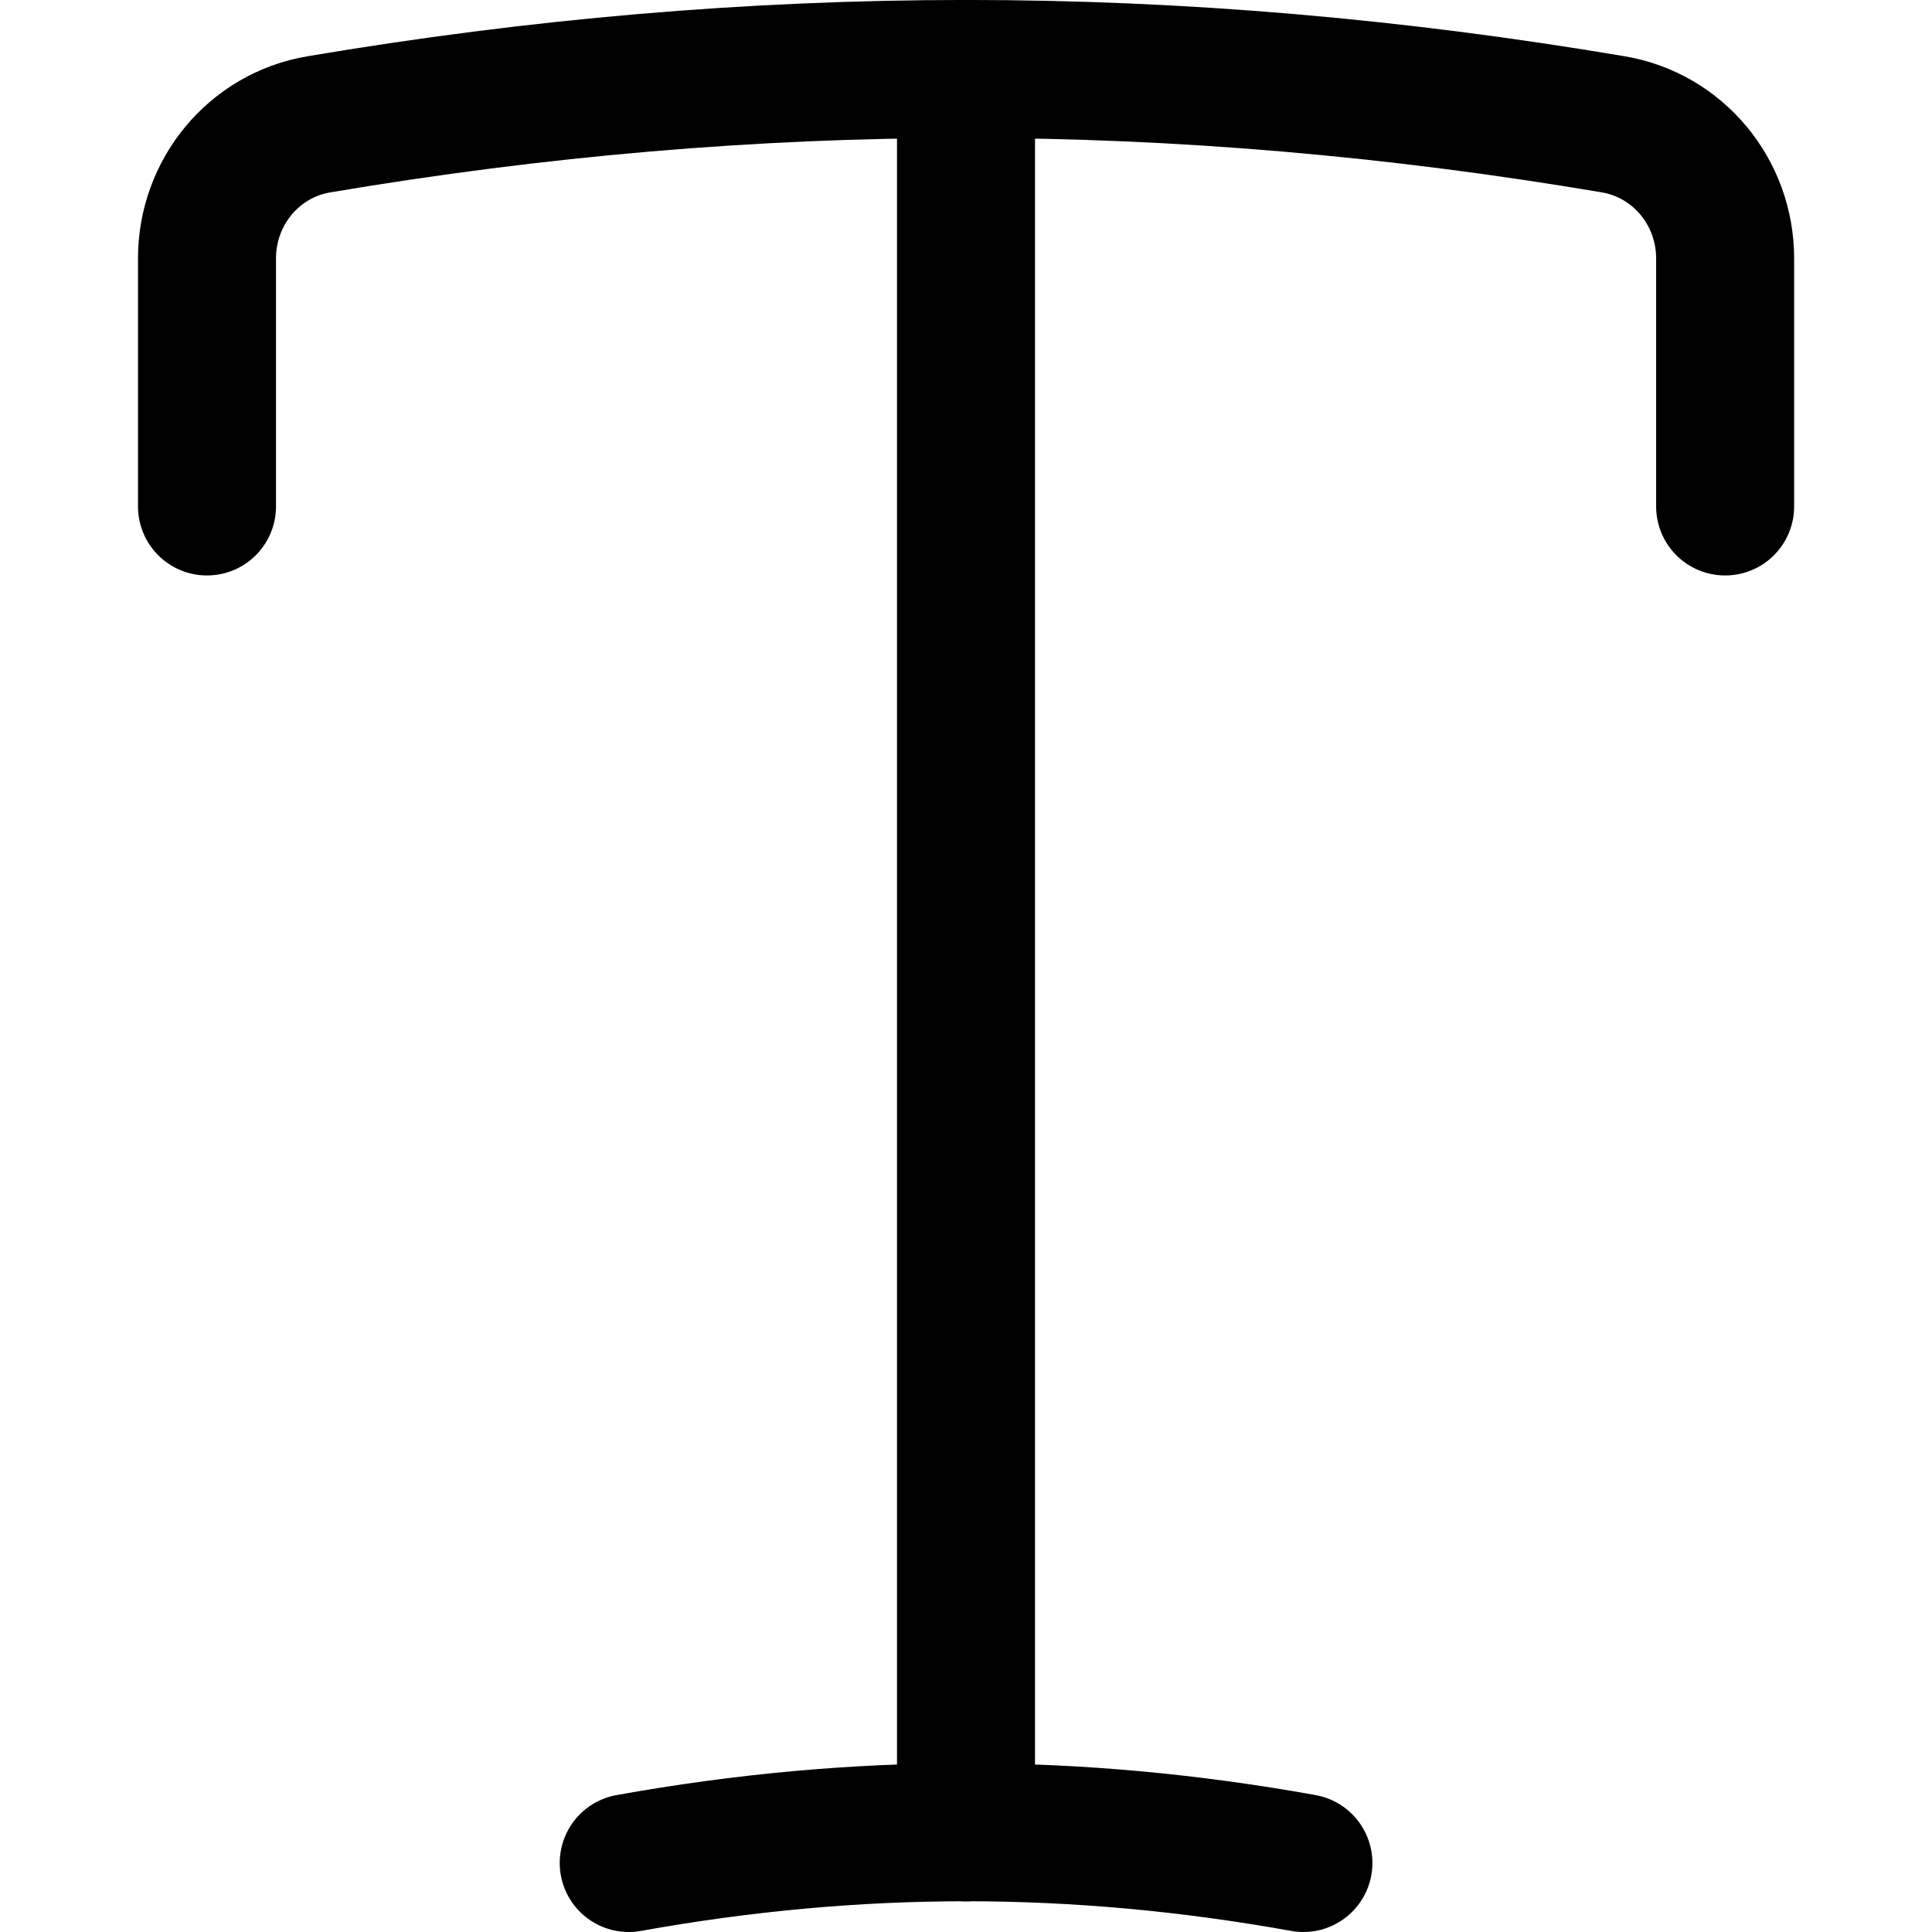
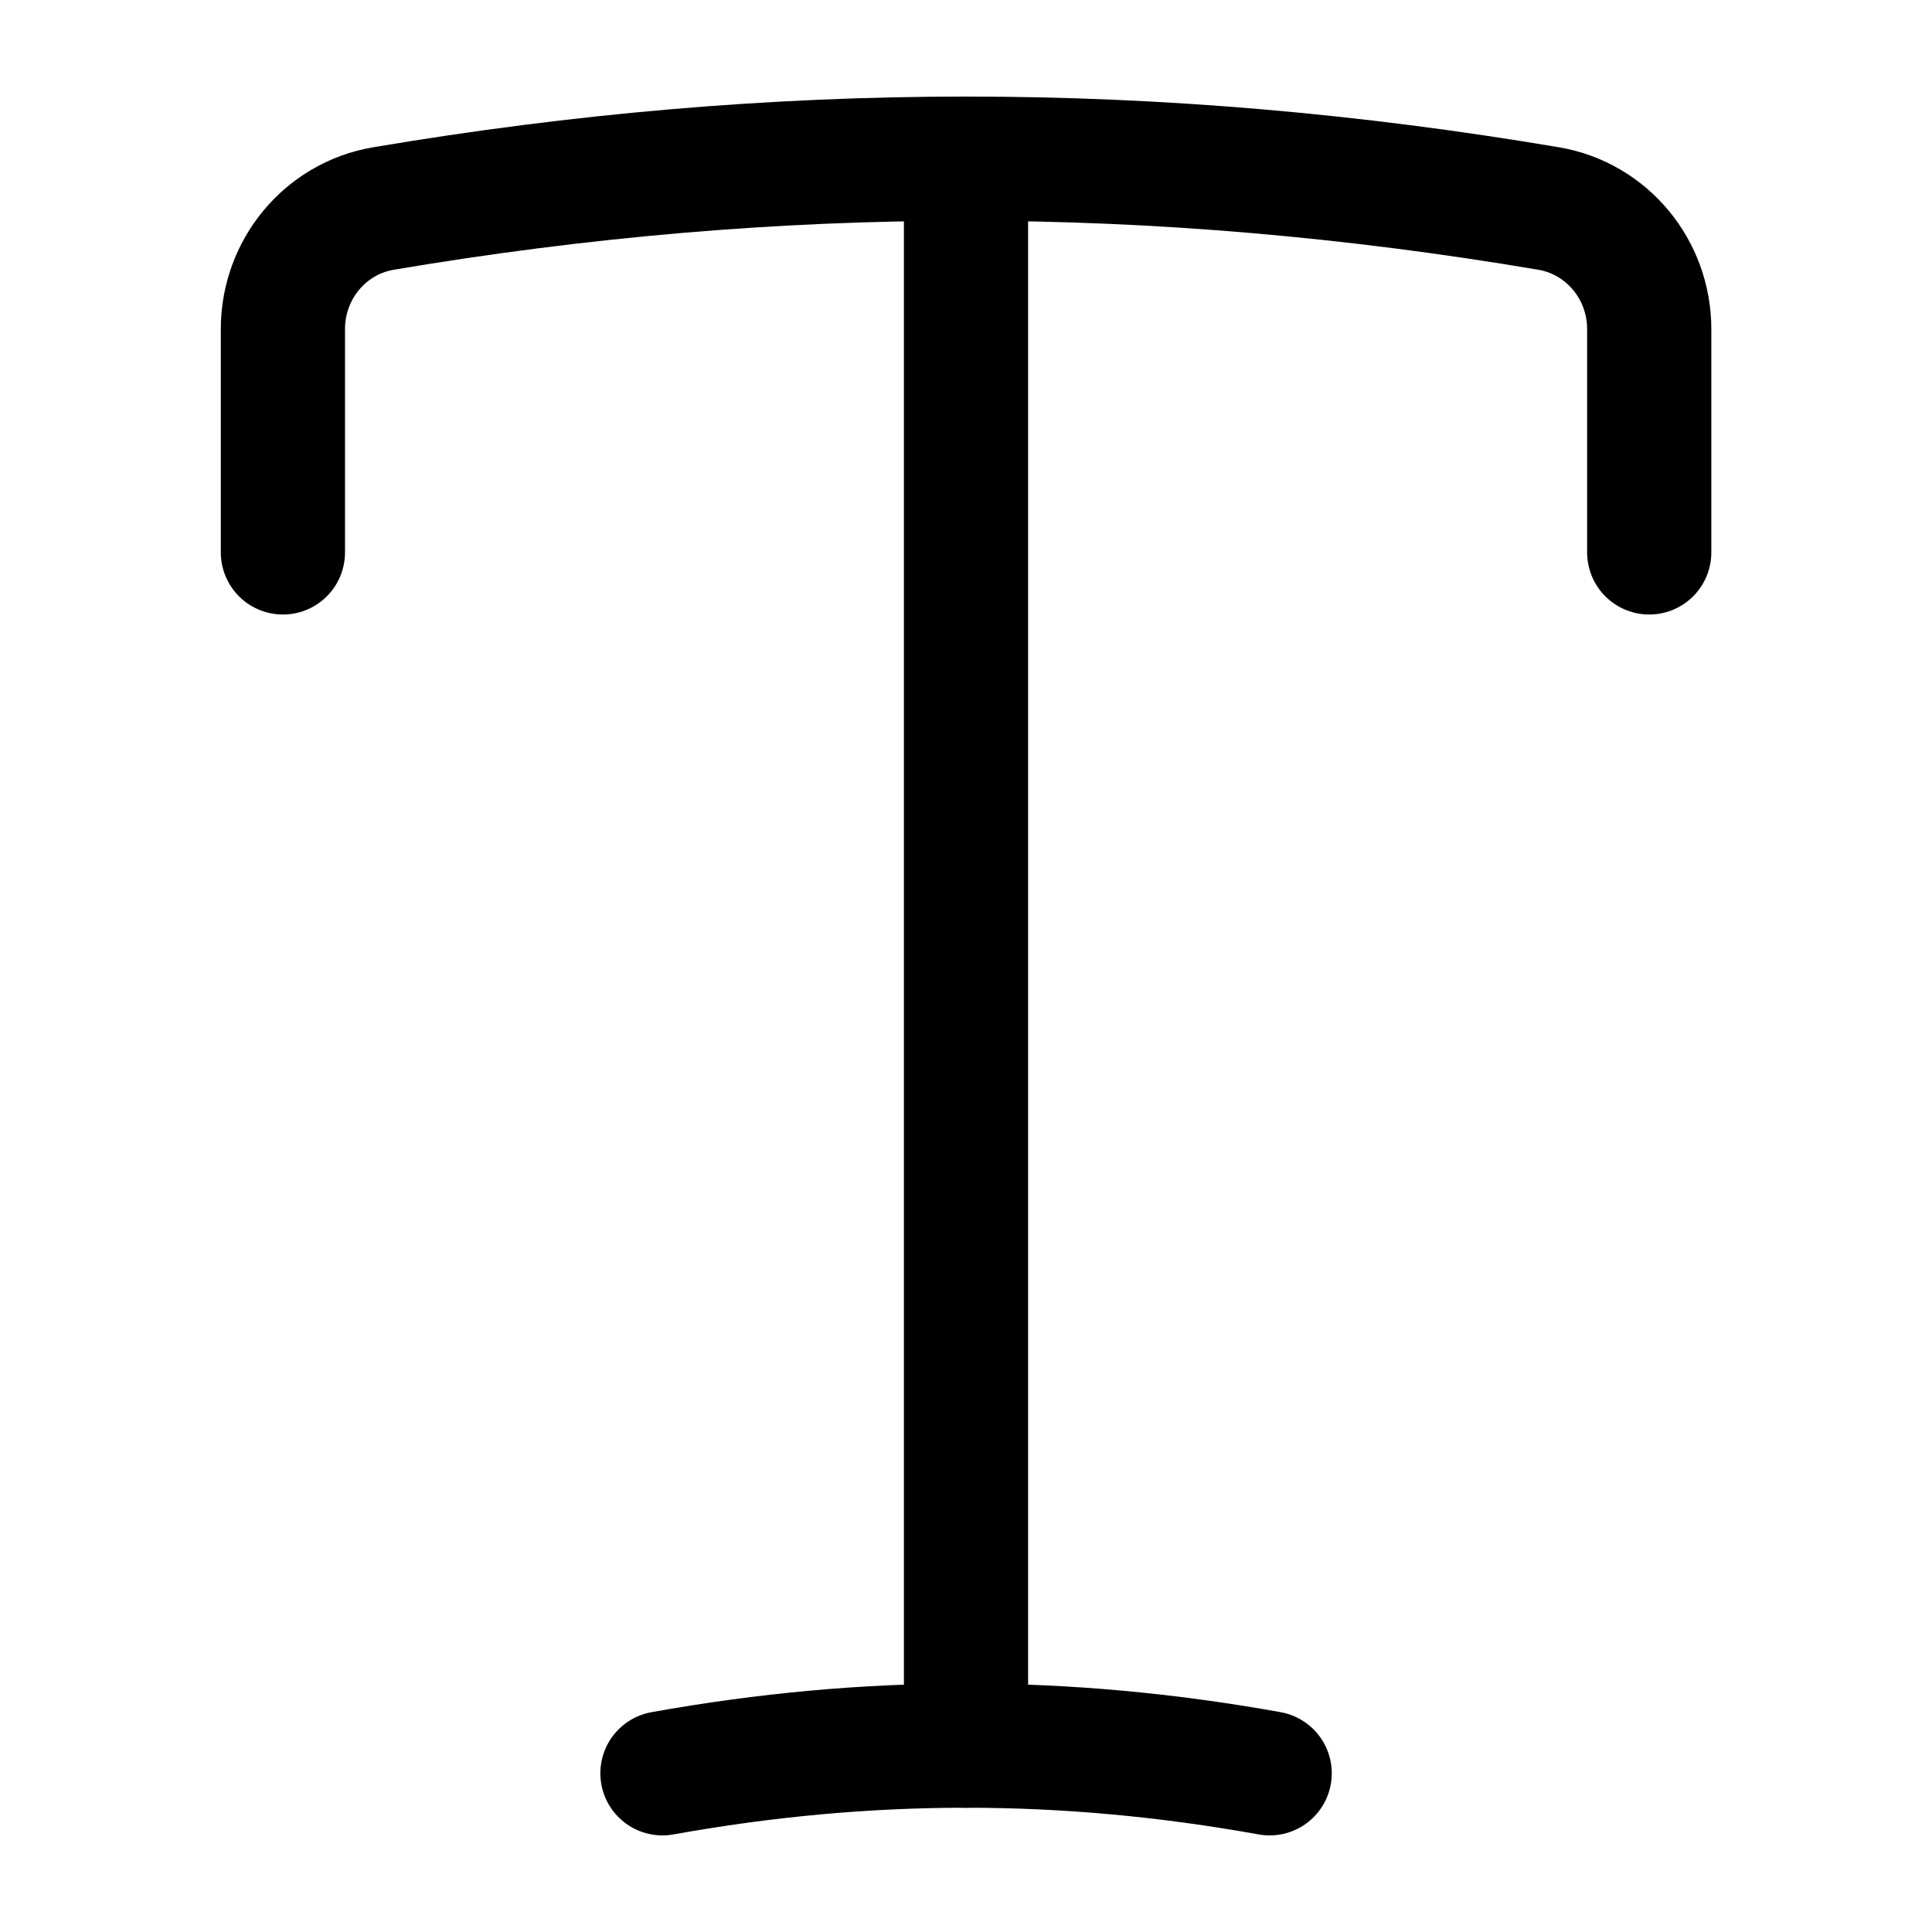
<svg xmlns="http://www.w3.org/2000/svg" fill="none" viewBox="0 0 14 14">
-   <path stroke="currentColor" stroke-linecap="round" stroke-linejoin="round" d="M1.5 3.67V1.872c0 -0.478 0.338 -0.891 0.81 -0.971 3.165 -0.535 6.216 -0.535 9.381 0 0.471 0.08 0.81 0.493 0.81 0.971v1.798" stroke-width="1" />
-   <path stroke="currentColor" stroke-linecap="round" stroke-linejoin="round" d="m7 0.5 0 12.778" stroke-width="1" />
-   <path stroke="currentColor" stroke-linecap="round" stroke-linejoin="round" d="M4.556 13.5c1.653 -0.297 3.236 -0.297 4.889 0" stroke-width="1" />
+   <g transform="translate(7 7) scale(0.9) translate(-7 -7)">
+     <path stroke="currentColor" stroke-linecap="round" stroke-linejoin="round" d="M1.5 3.67V1.872c0 -0.478 0.338 -0.891 0.81 -0.971 3.165 -0.535 6.216 -0.535 9.381 0 0.471 0.08 0.81 0.493 0.81 0.971v1.798" stroke-width="1" />
+     <path stroke="currentColor" stroke-linecap="round" stroke-linejoin="round" d="m7 0.5 0 12.778" stroke-width="1" />
+     <path stroke="currentColor" stroke-linecap="round" stroke-linejoin="round" d="M4.556 13.5c1.653 -0.297 3.236 -0.297 4.889 0" stroke-width="1" />
+   </g>
</svg>
